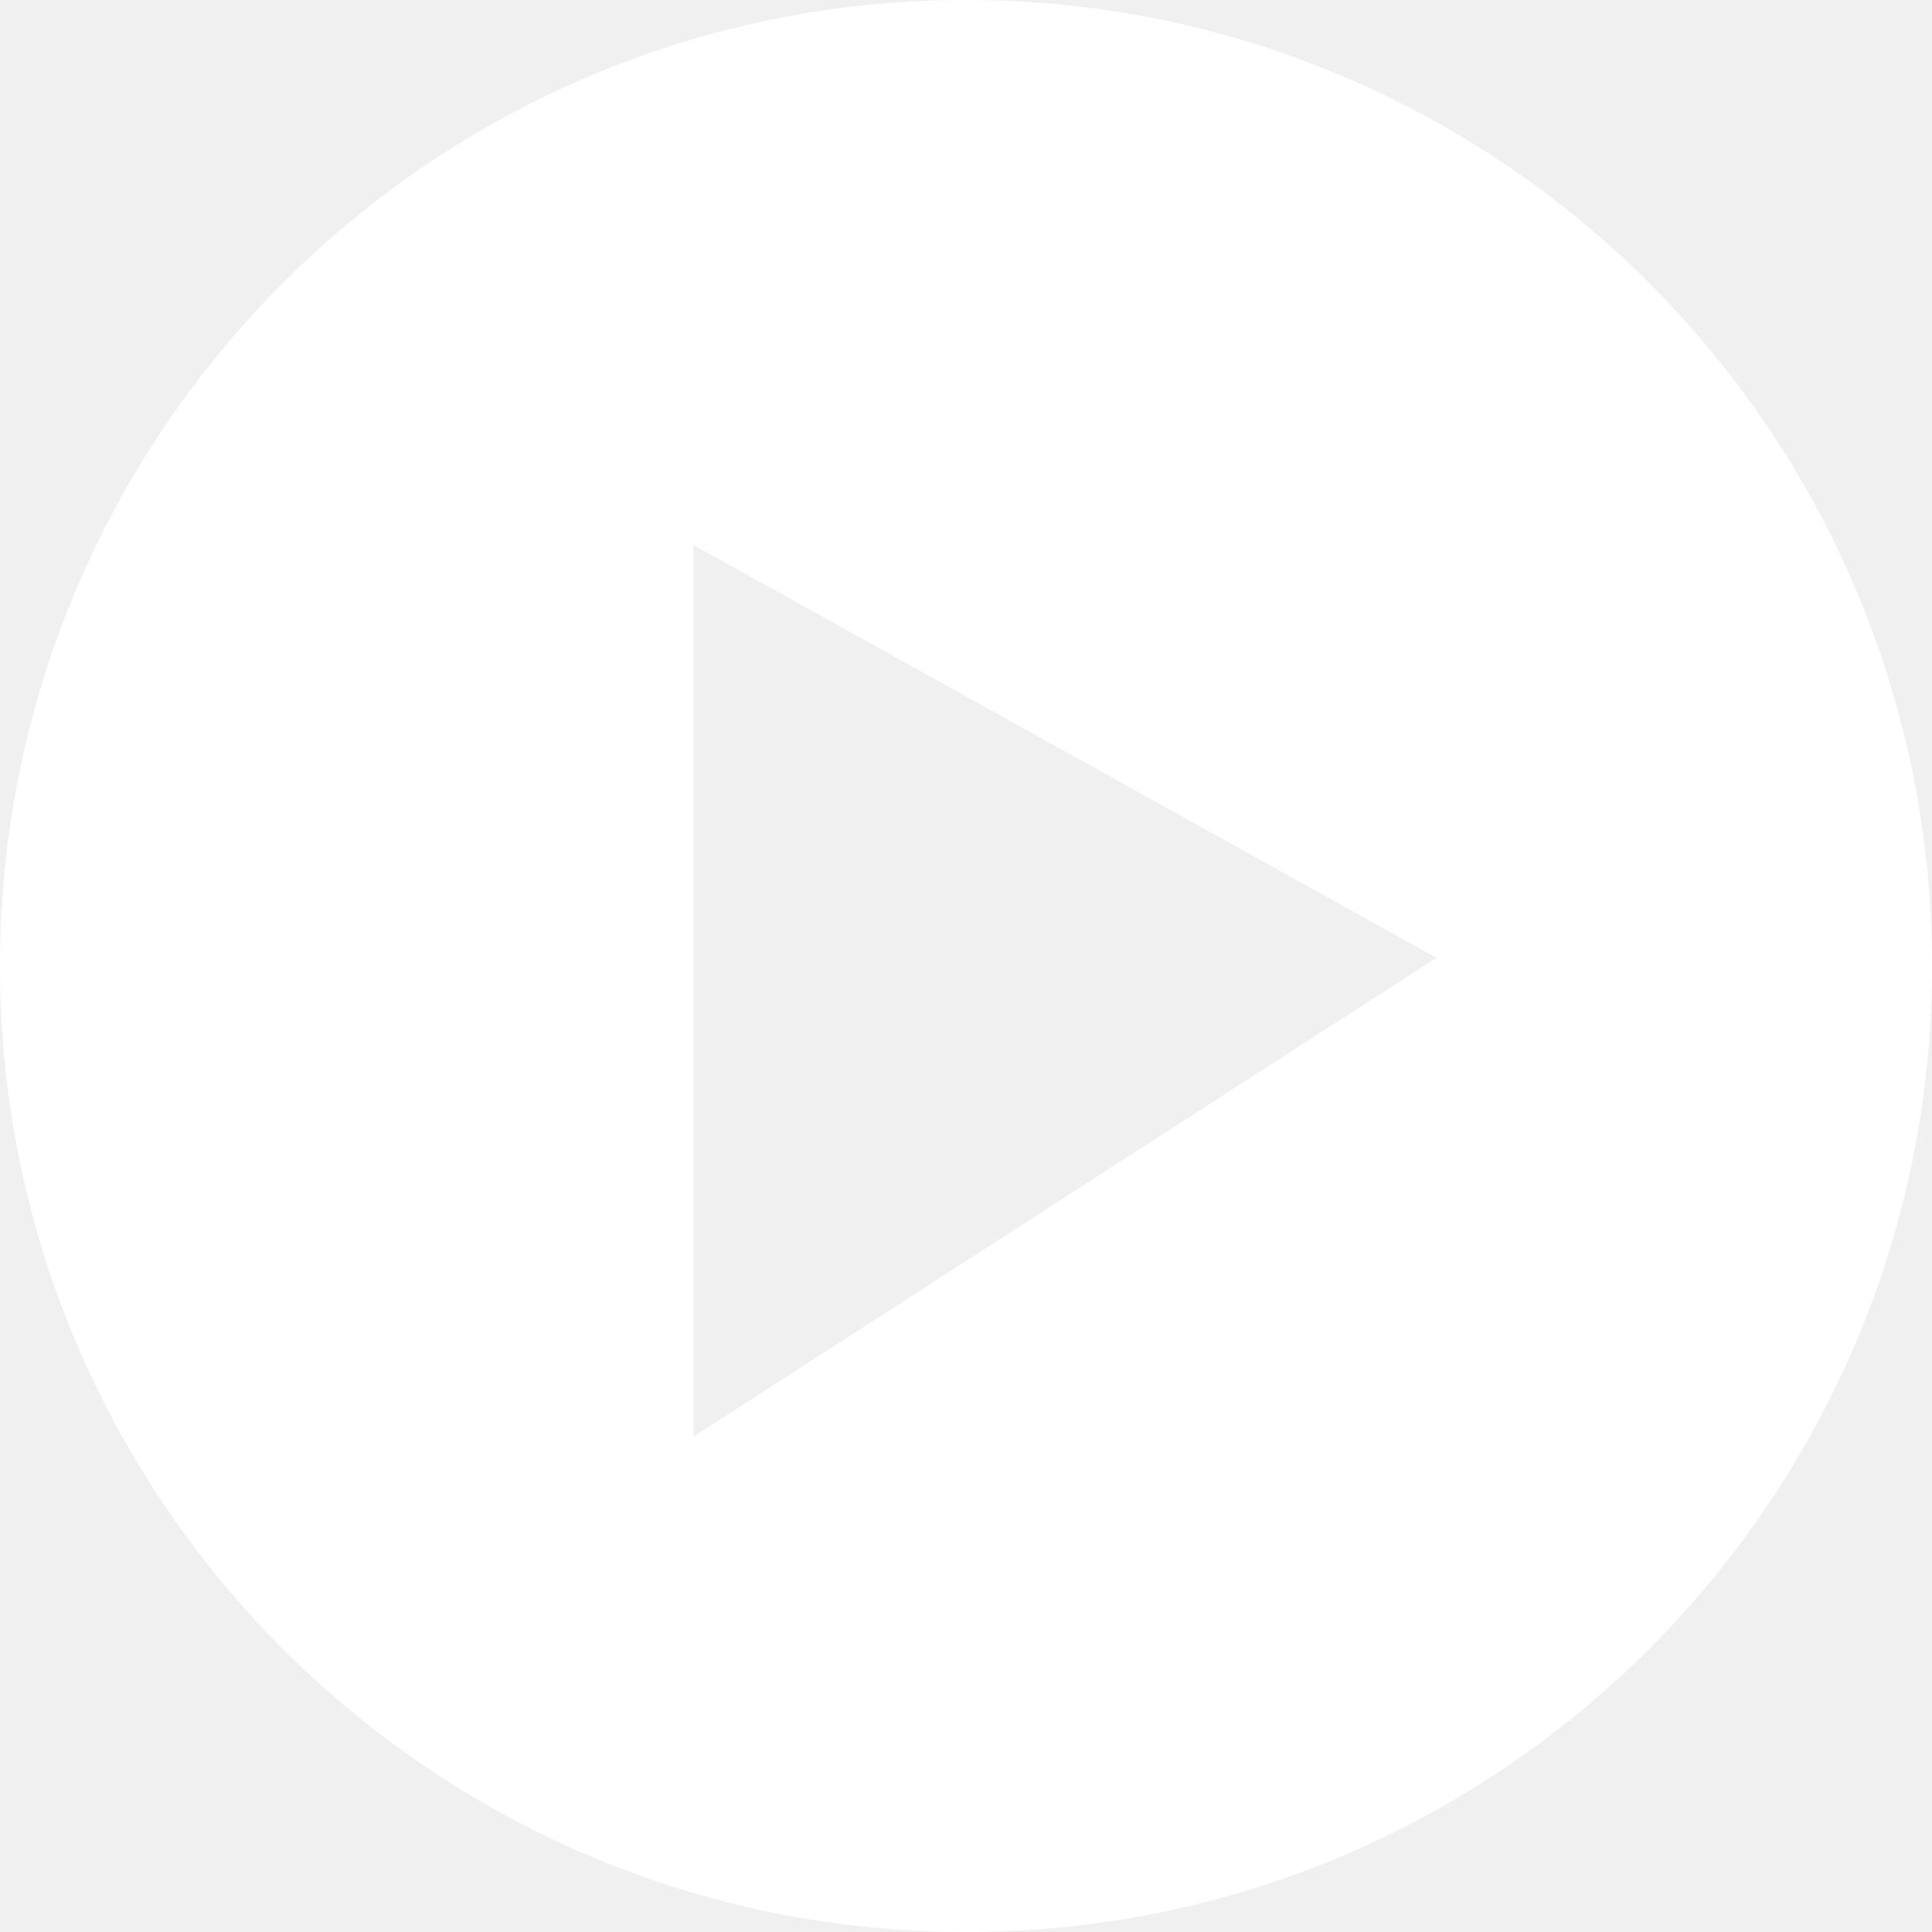
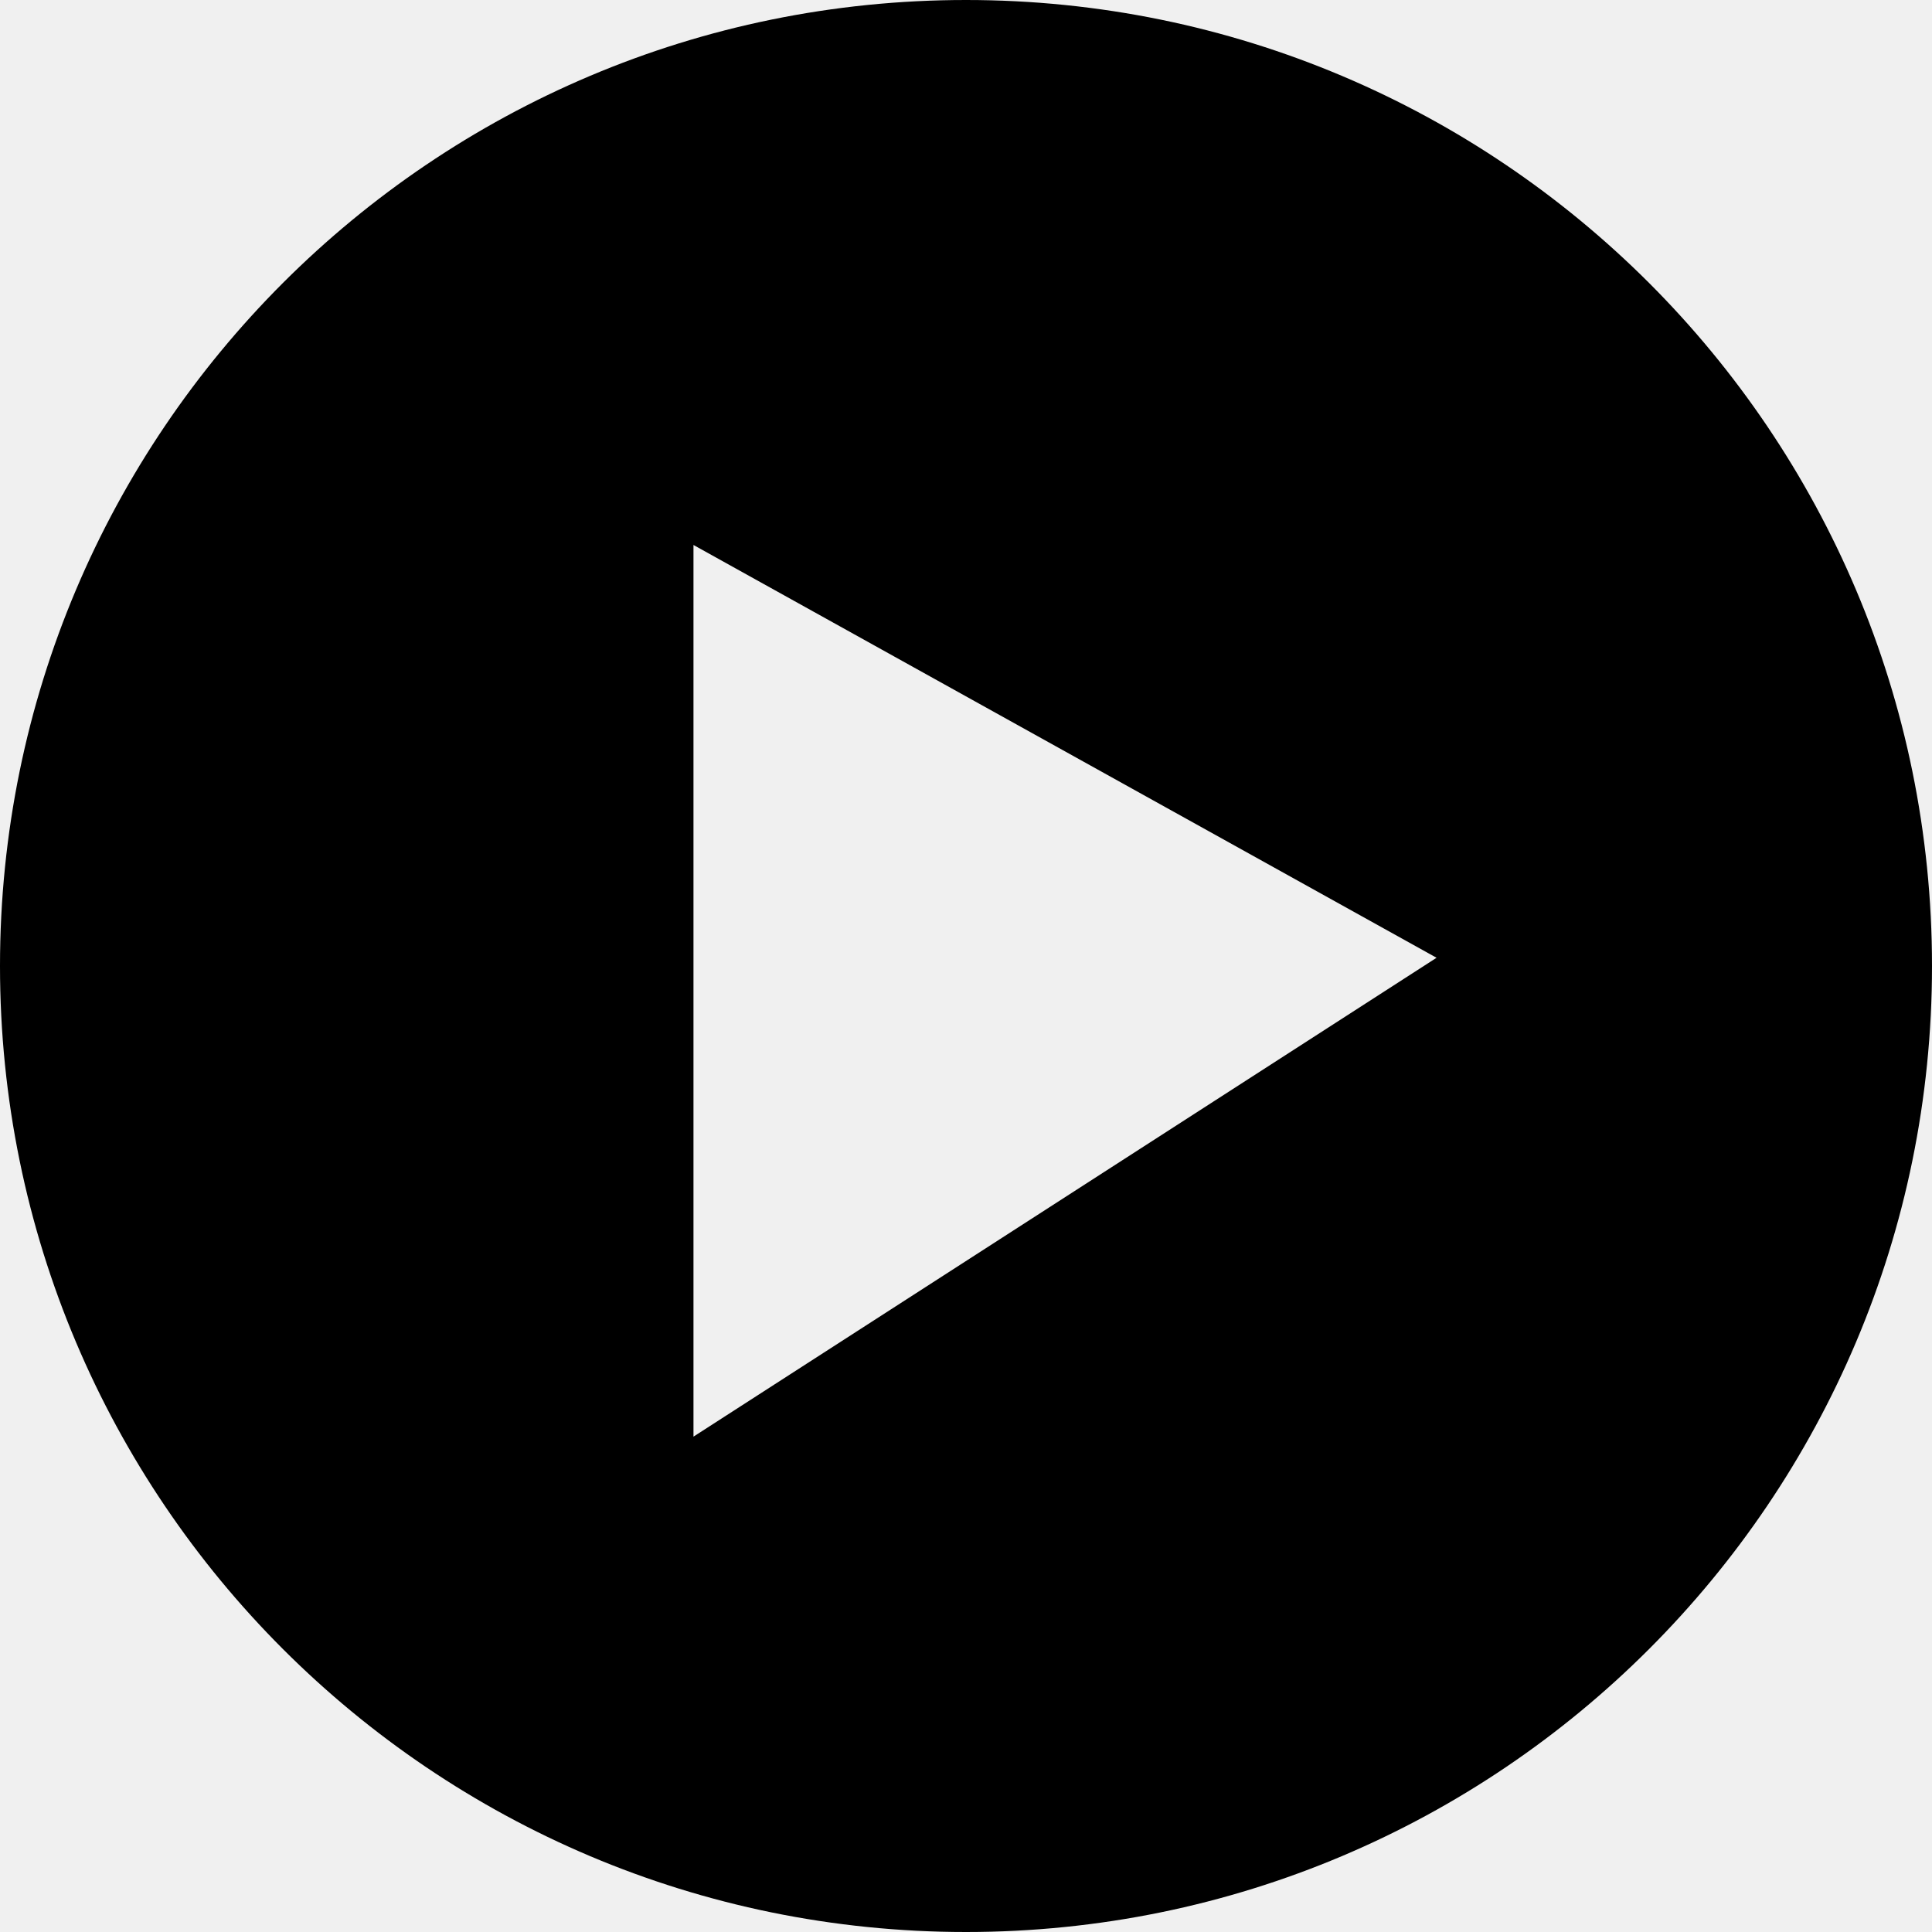
<svg xmlns="http://www.w3.org/2000/svg" width="50" height="50" viewBox="0 0 50 50" fill="none">
-   <path d="M25 0C38.807 0 50 11.193 50 25C50 38.807 38.807 50 25 50C11.193 50 0 38.807 0 25C0 11.193 11.193 0 25 0ZM17.947 37.18L37.178 24.787L17.947 14.104V37.18Z" fill="white" />
+   <path d="M25 0C38.807 0 50 11.193 50 25C50 38.807 38.807 50 25 50C11.193 50 0 38.807 0 25C0 11.193 11.193 0 25 0ZM17.947 37.18L37.178 24.787L17.947 14.104V37.18Z" fill="currentColor" />
</svg>
